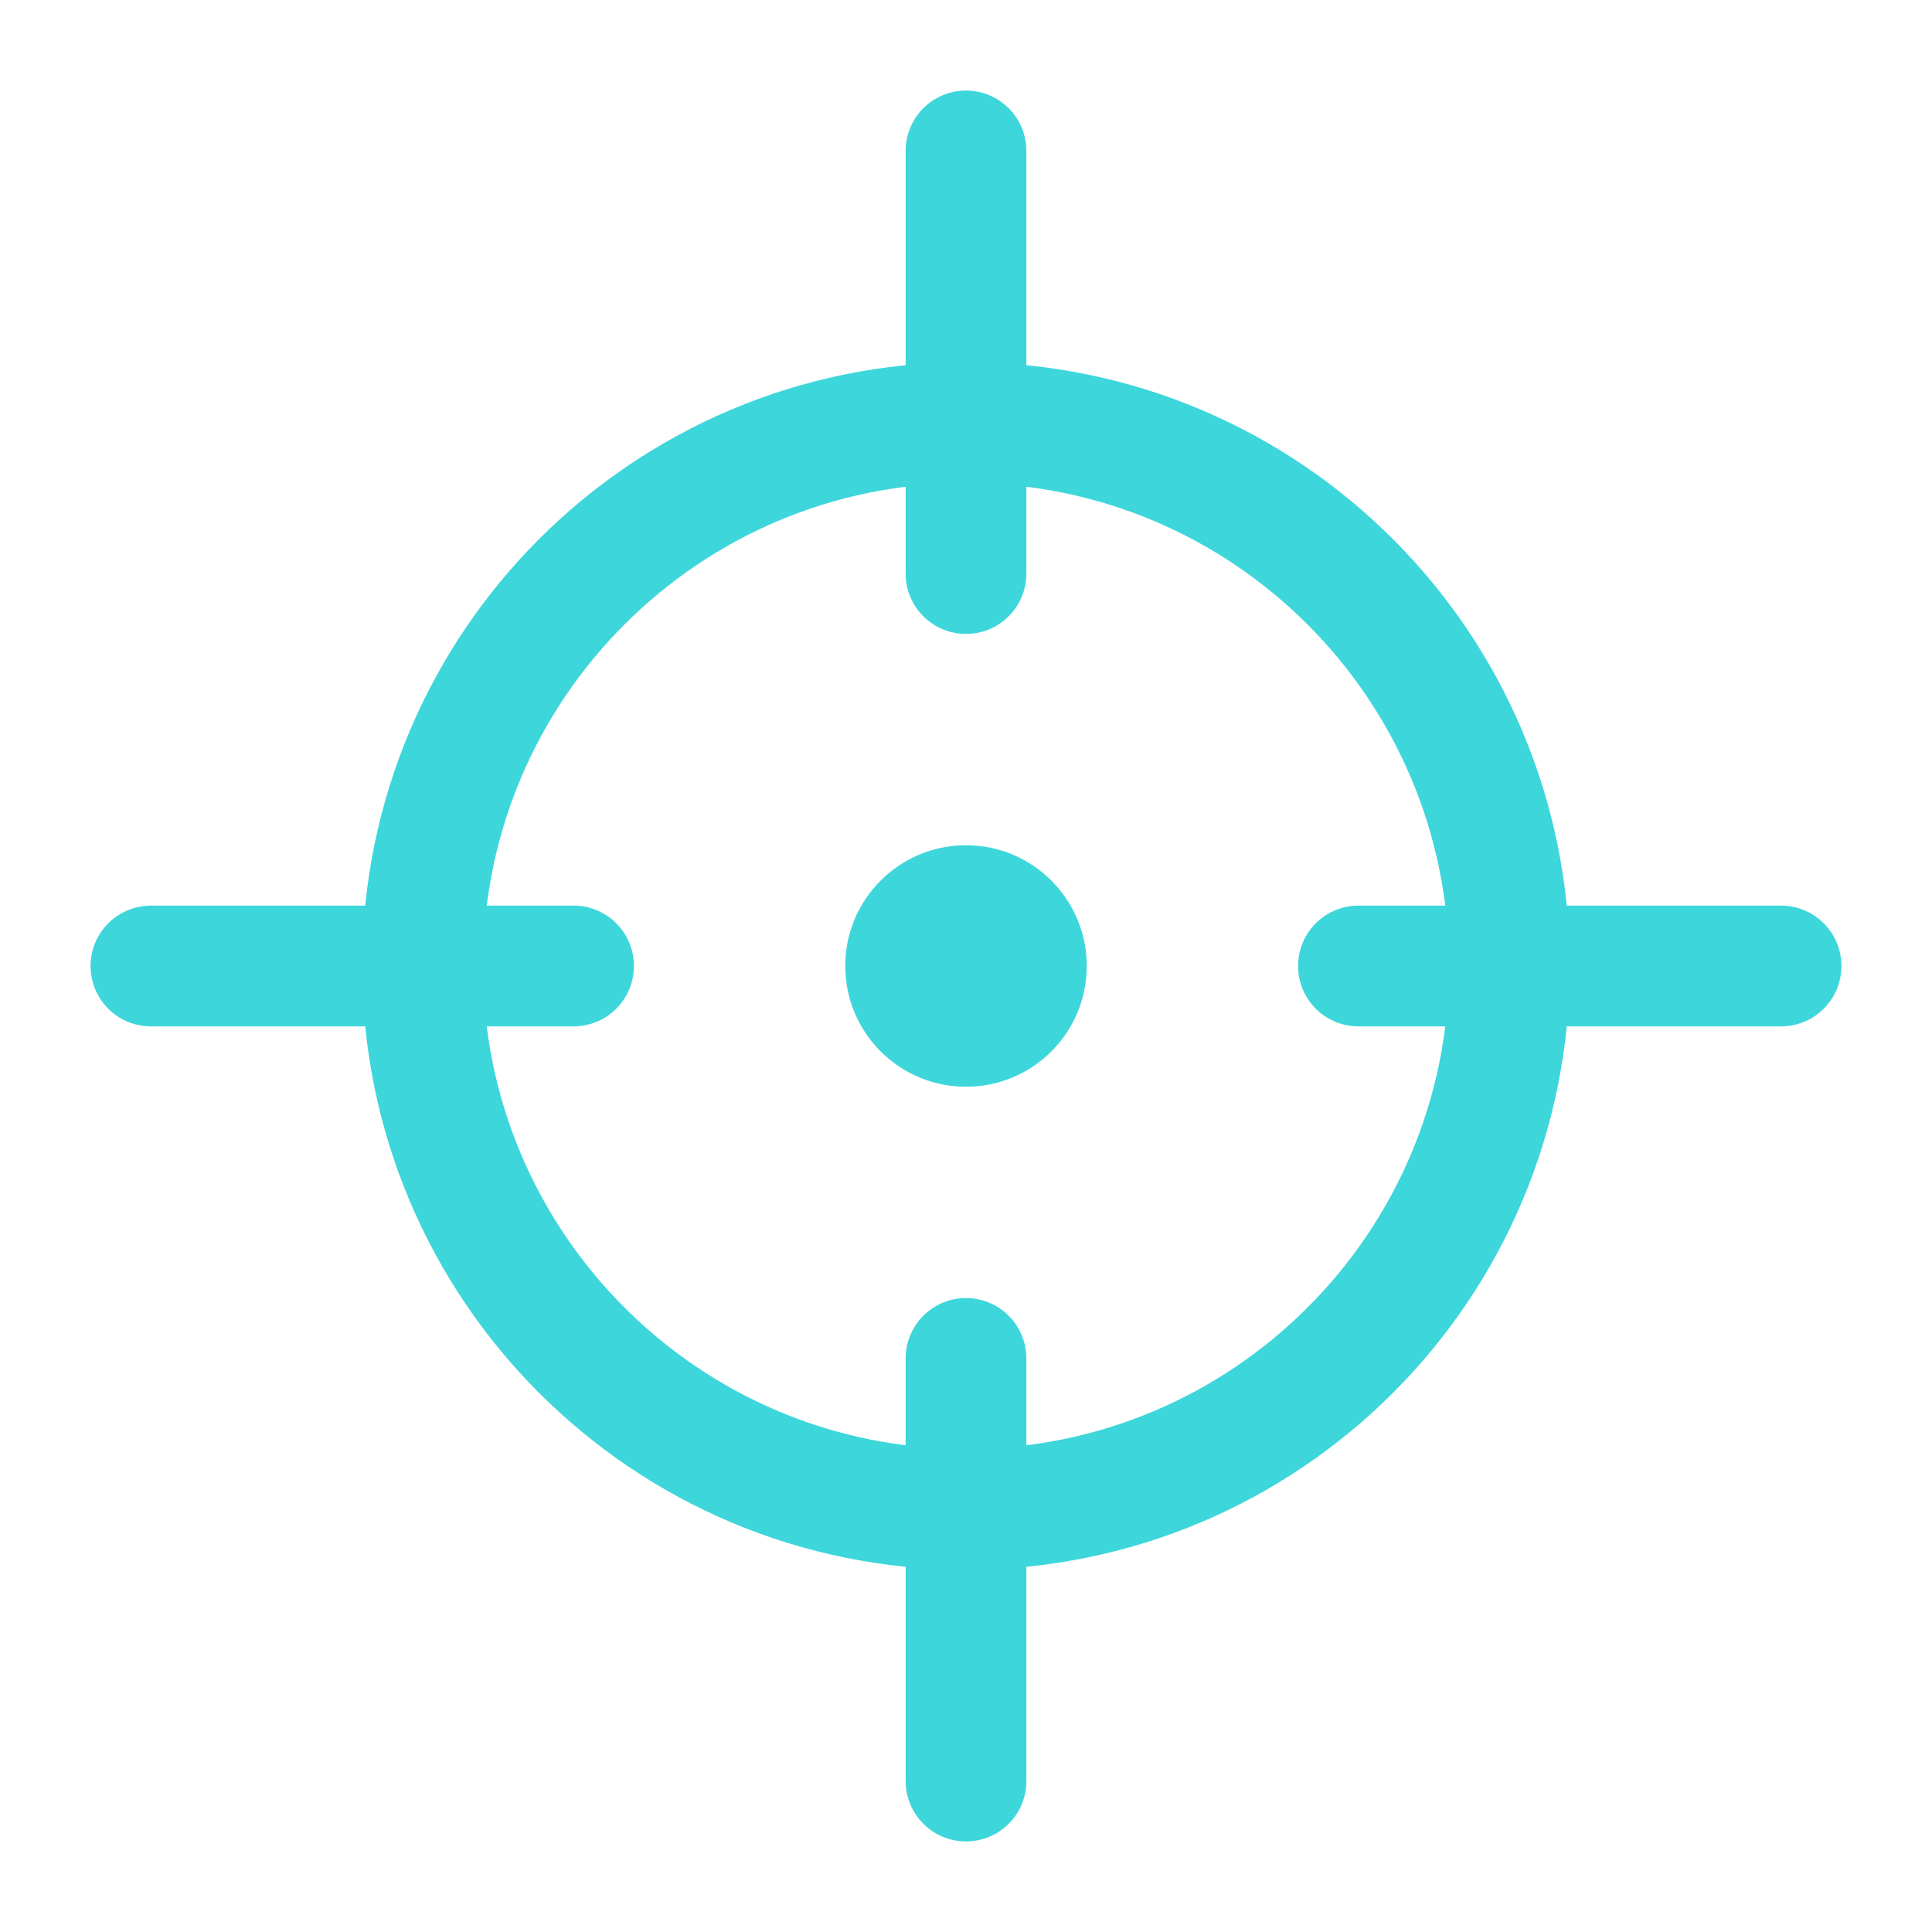
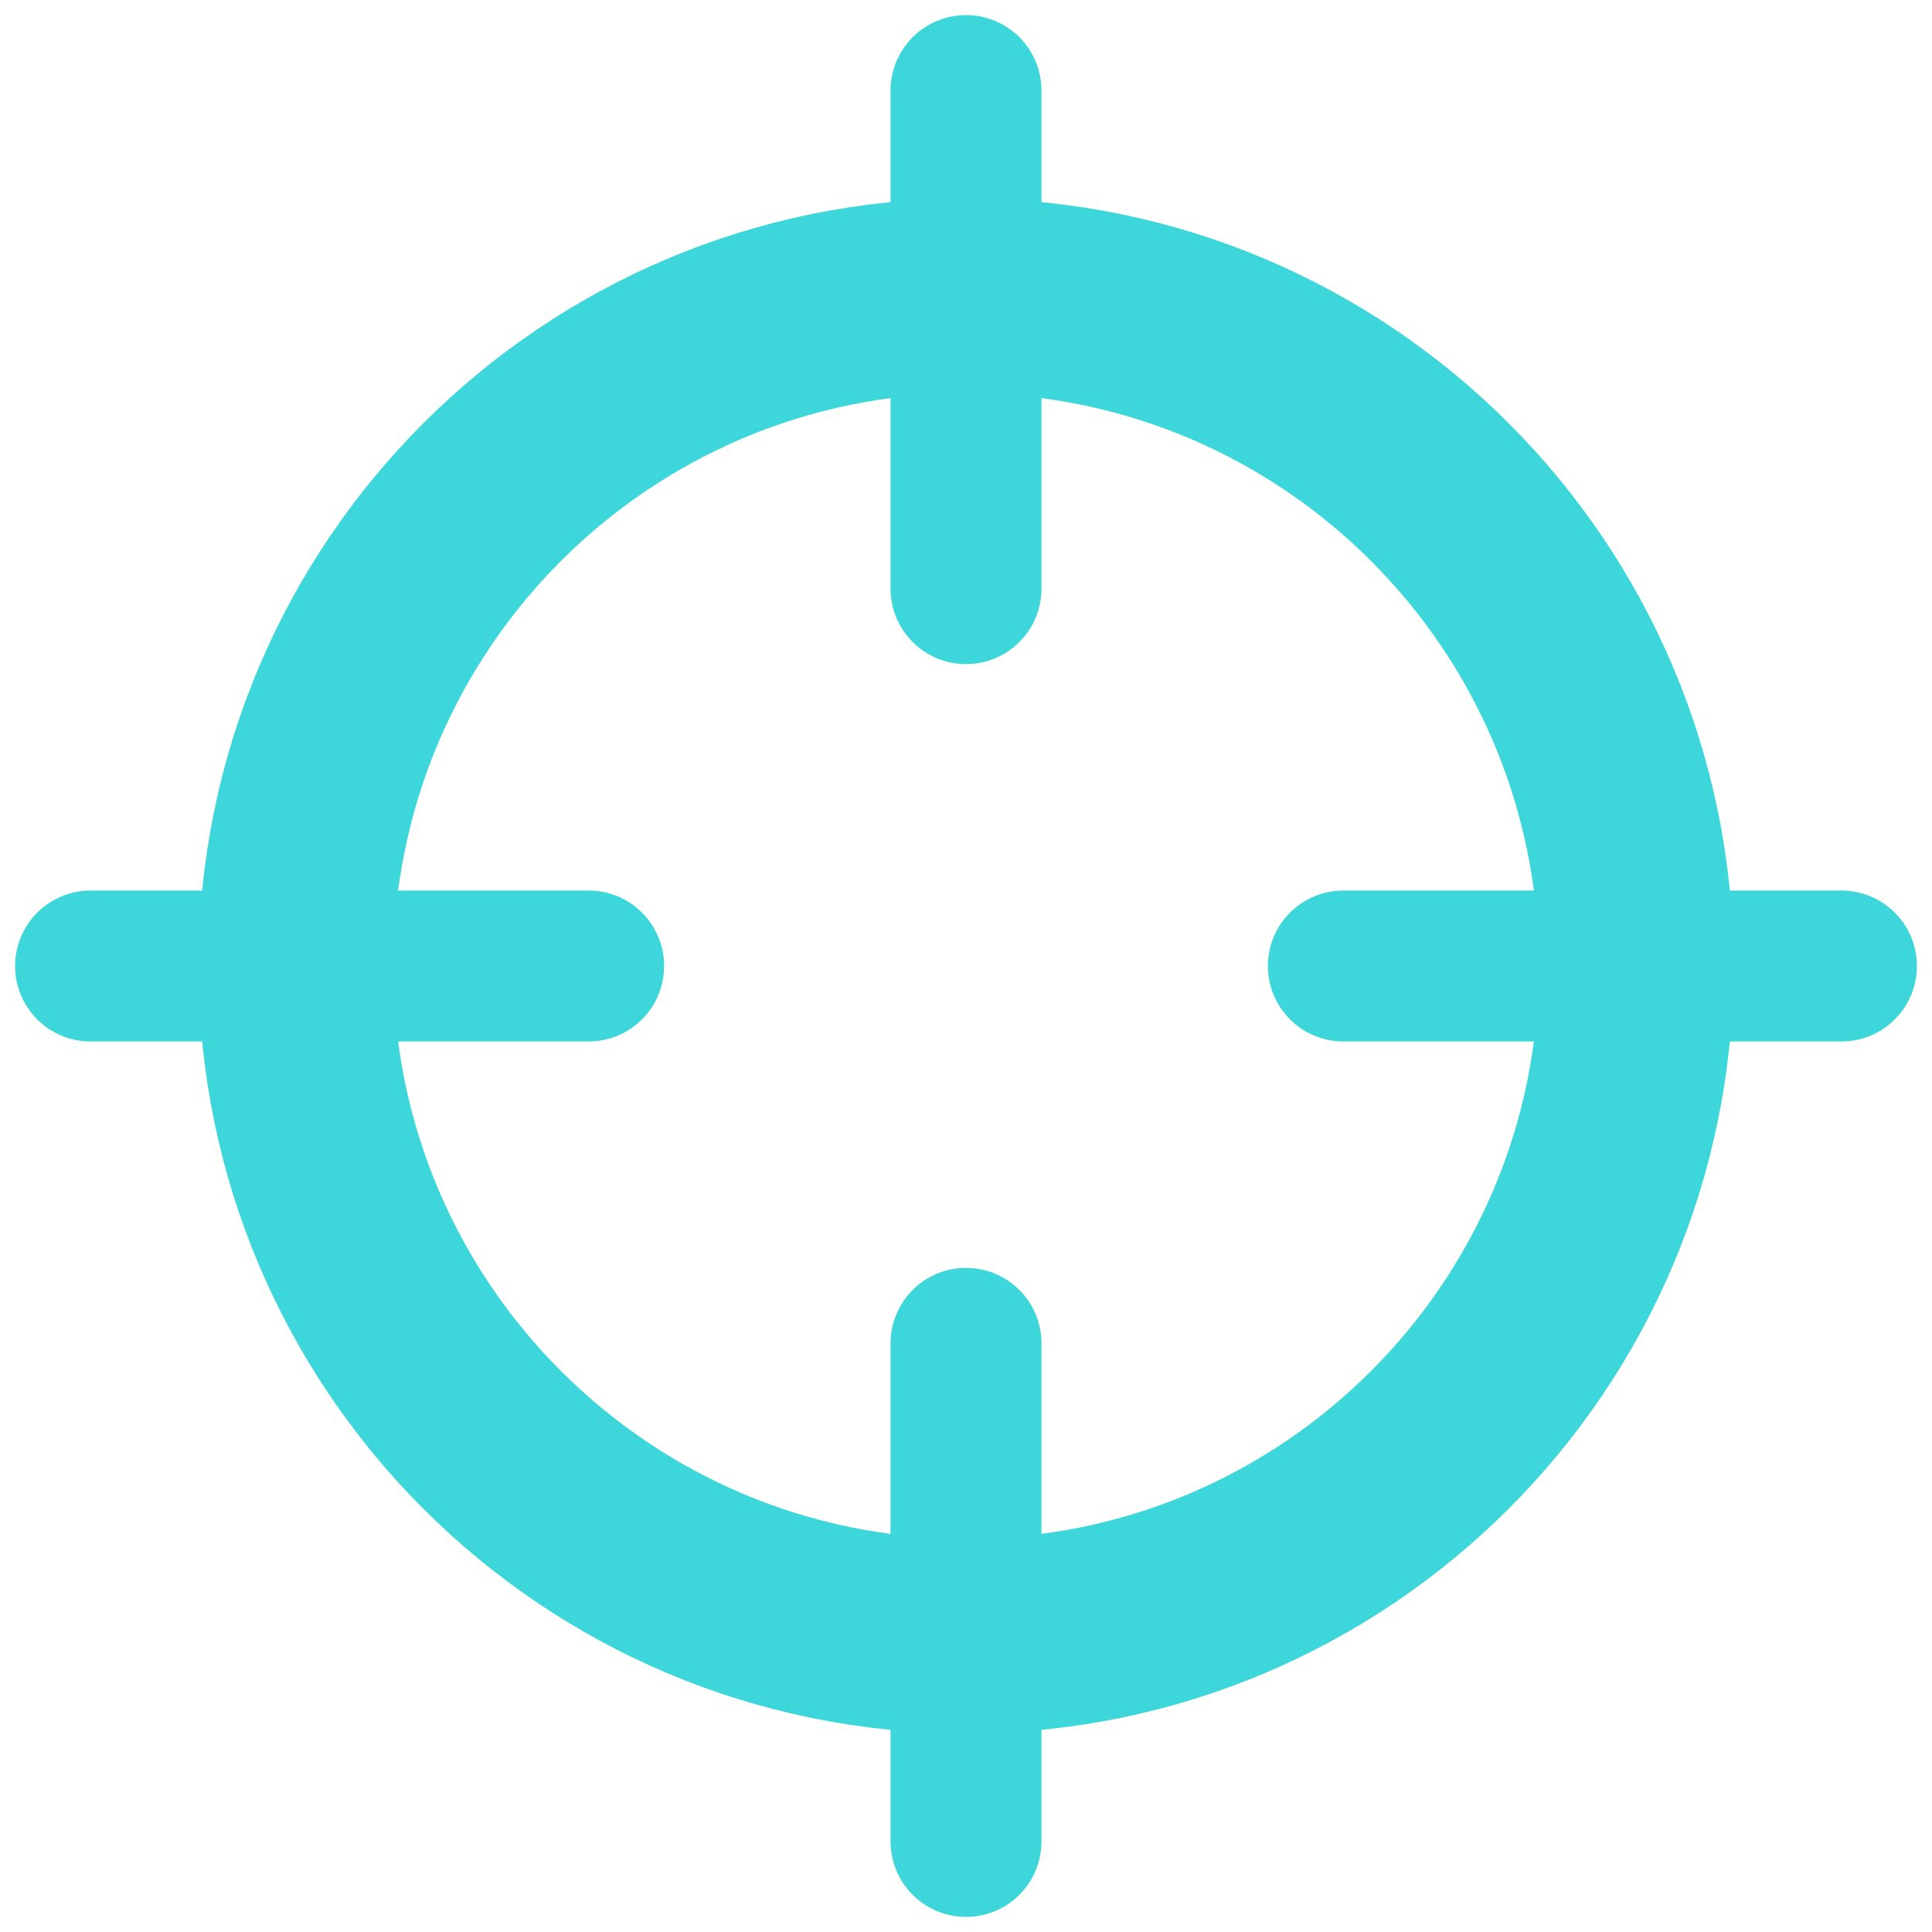
- <svg xmlns="http://www.w3.org/2000/svg" viewBox="0 0 32 32" width="32" height="32" fill="none">
-   <g stroke="#3dd6db" stroke-width="2" stroke-linecap="round">
-     <circle cx="16" cy="16" r="9" />
-     <path d="M16 2.5v7M16 22.5v7M2.5 16h7M22.5 16h7" />
-   </g>
-   <circle cx="16" cy="16" r="2" fill="#3dd6db" />
+ <svg xmlns="http://www.w3.org/2000/svg" viewBox="0 0 64 64" width="128" height="128" fill="none" stroke="#3dd6db">
+   <circle cx="32" cy="32" r="22.2" stroke-width="6.45" />
+   <path d="M32 3V19.5 M32 44.5V61 M3 32H19.5 M44.5 32H61" stroke-width="5" stroke-linecap="round" />
</svg>
